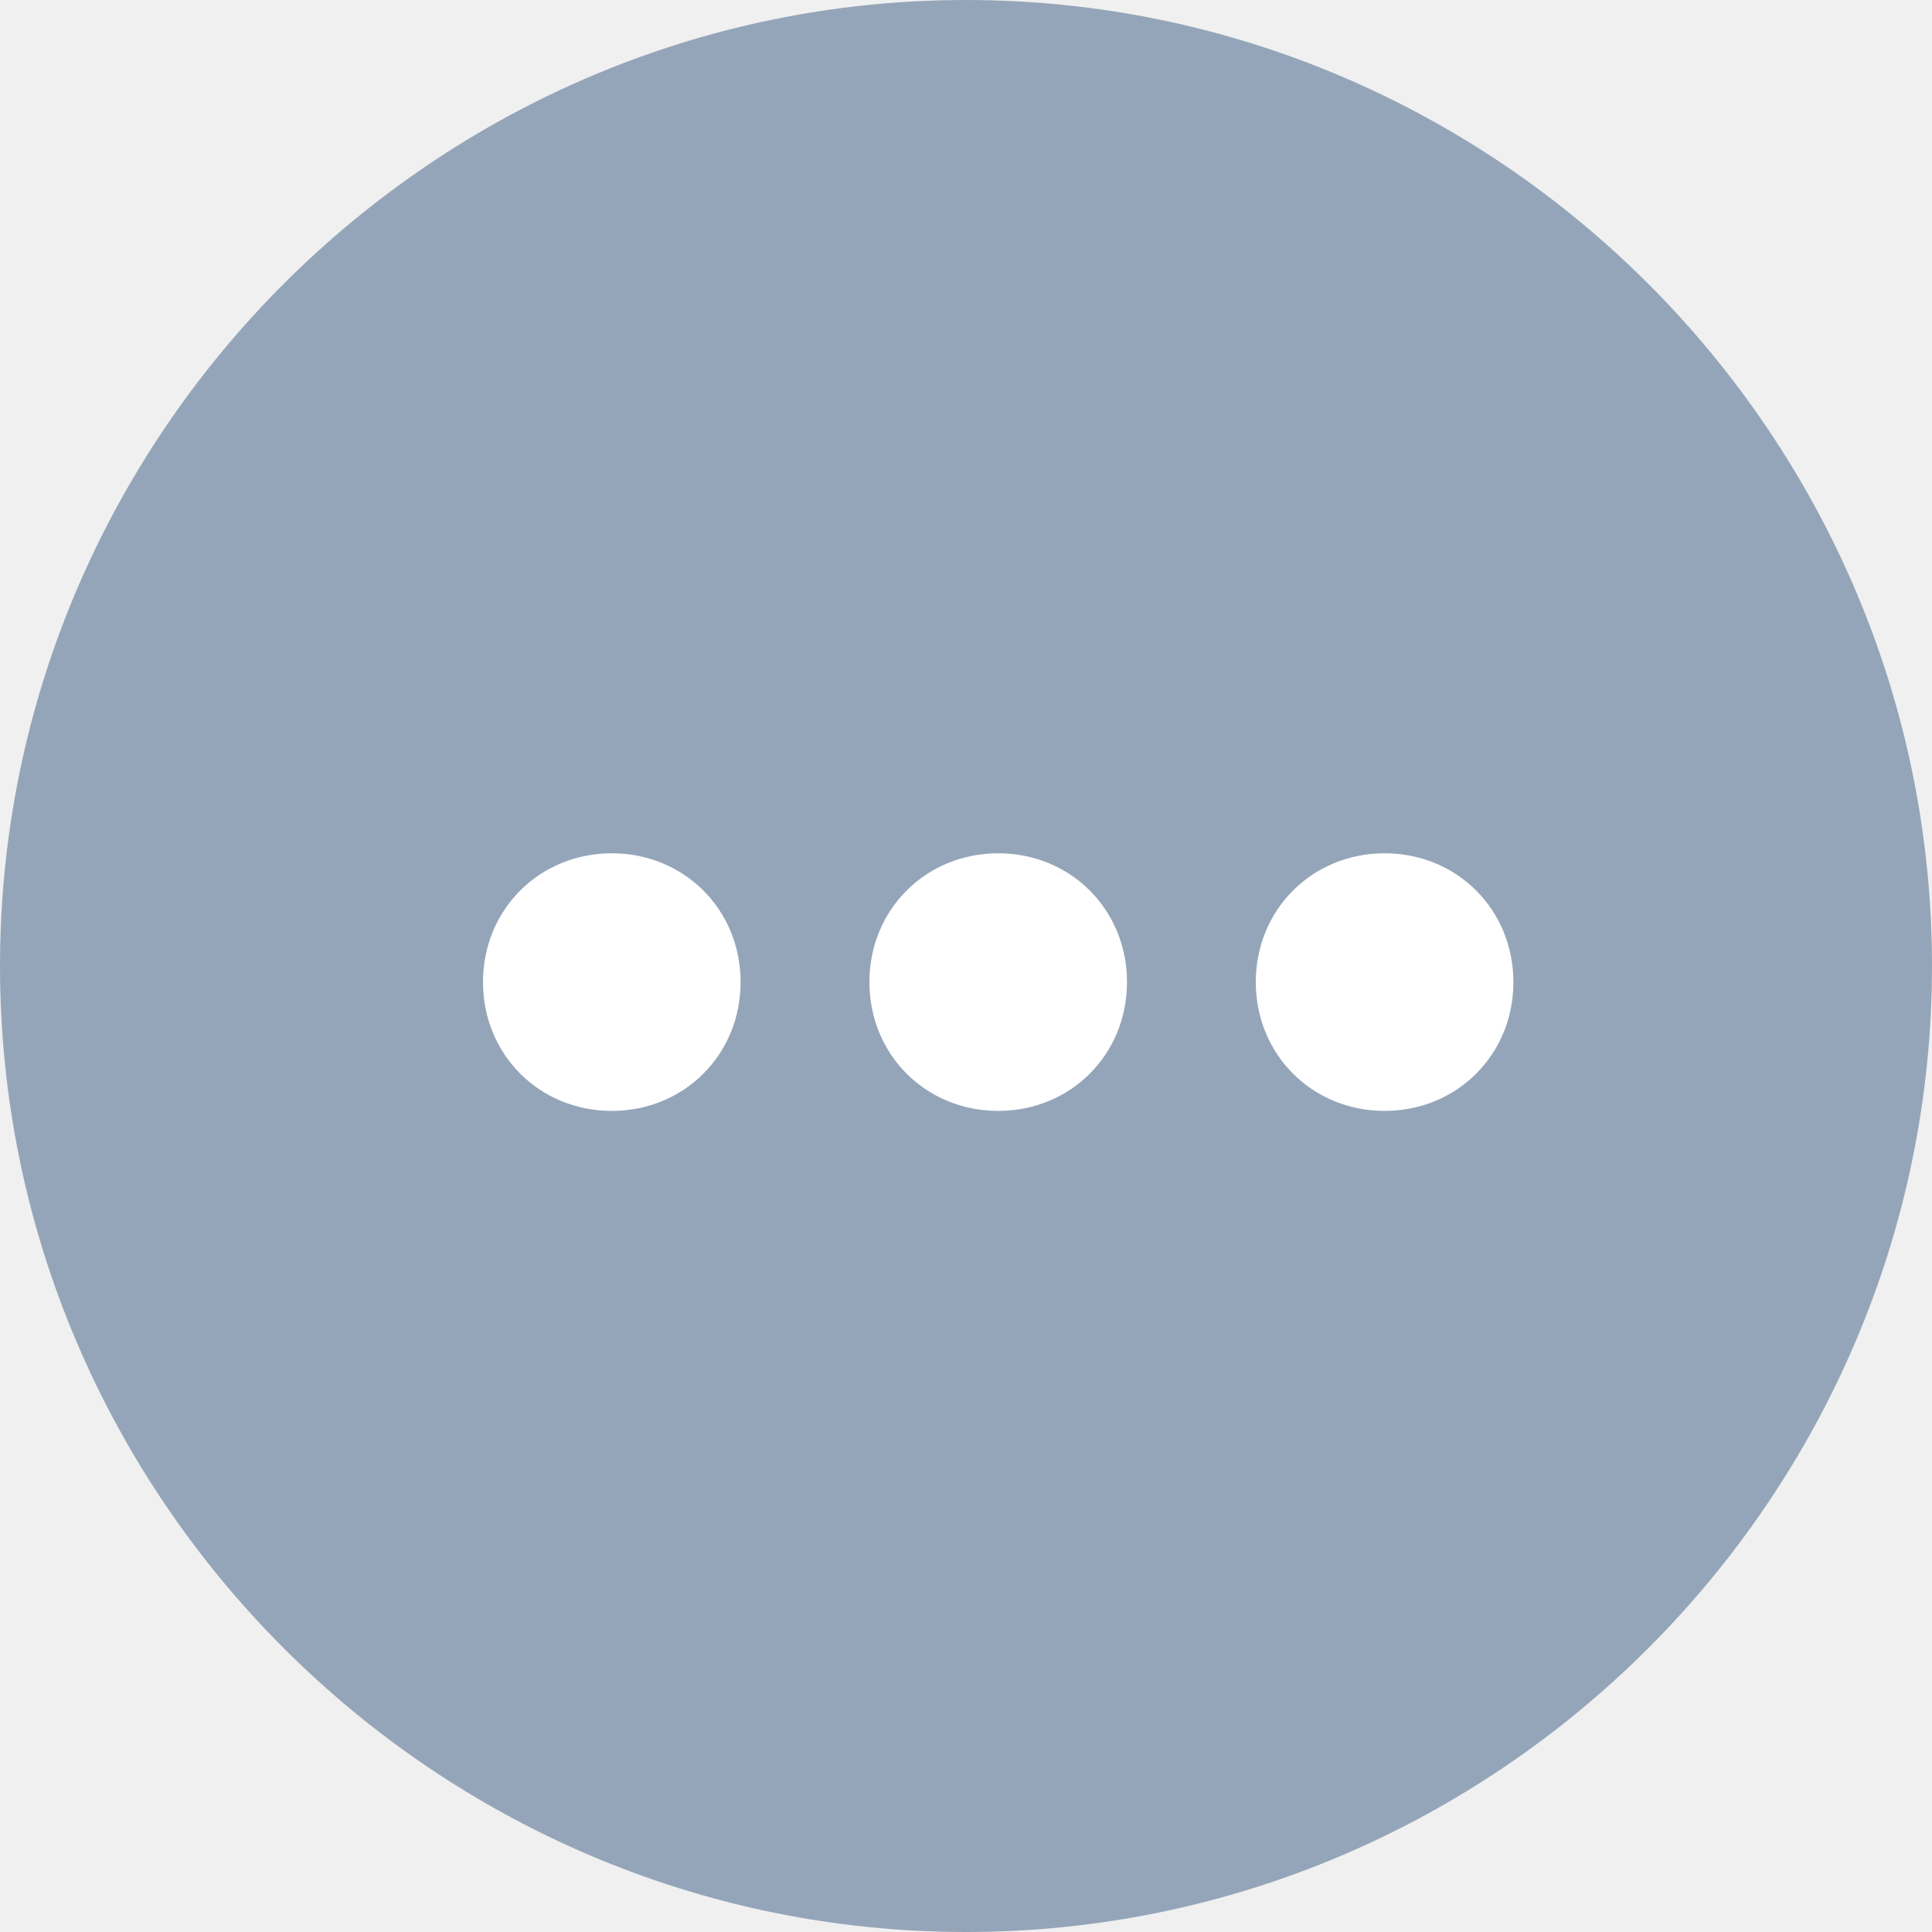
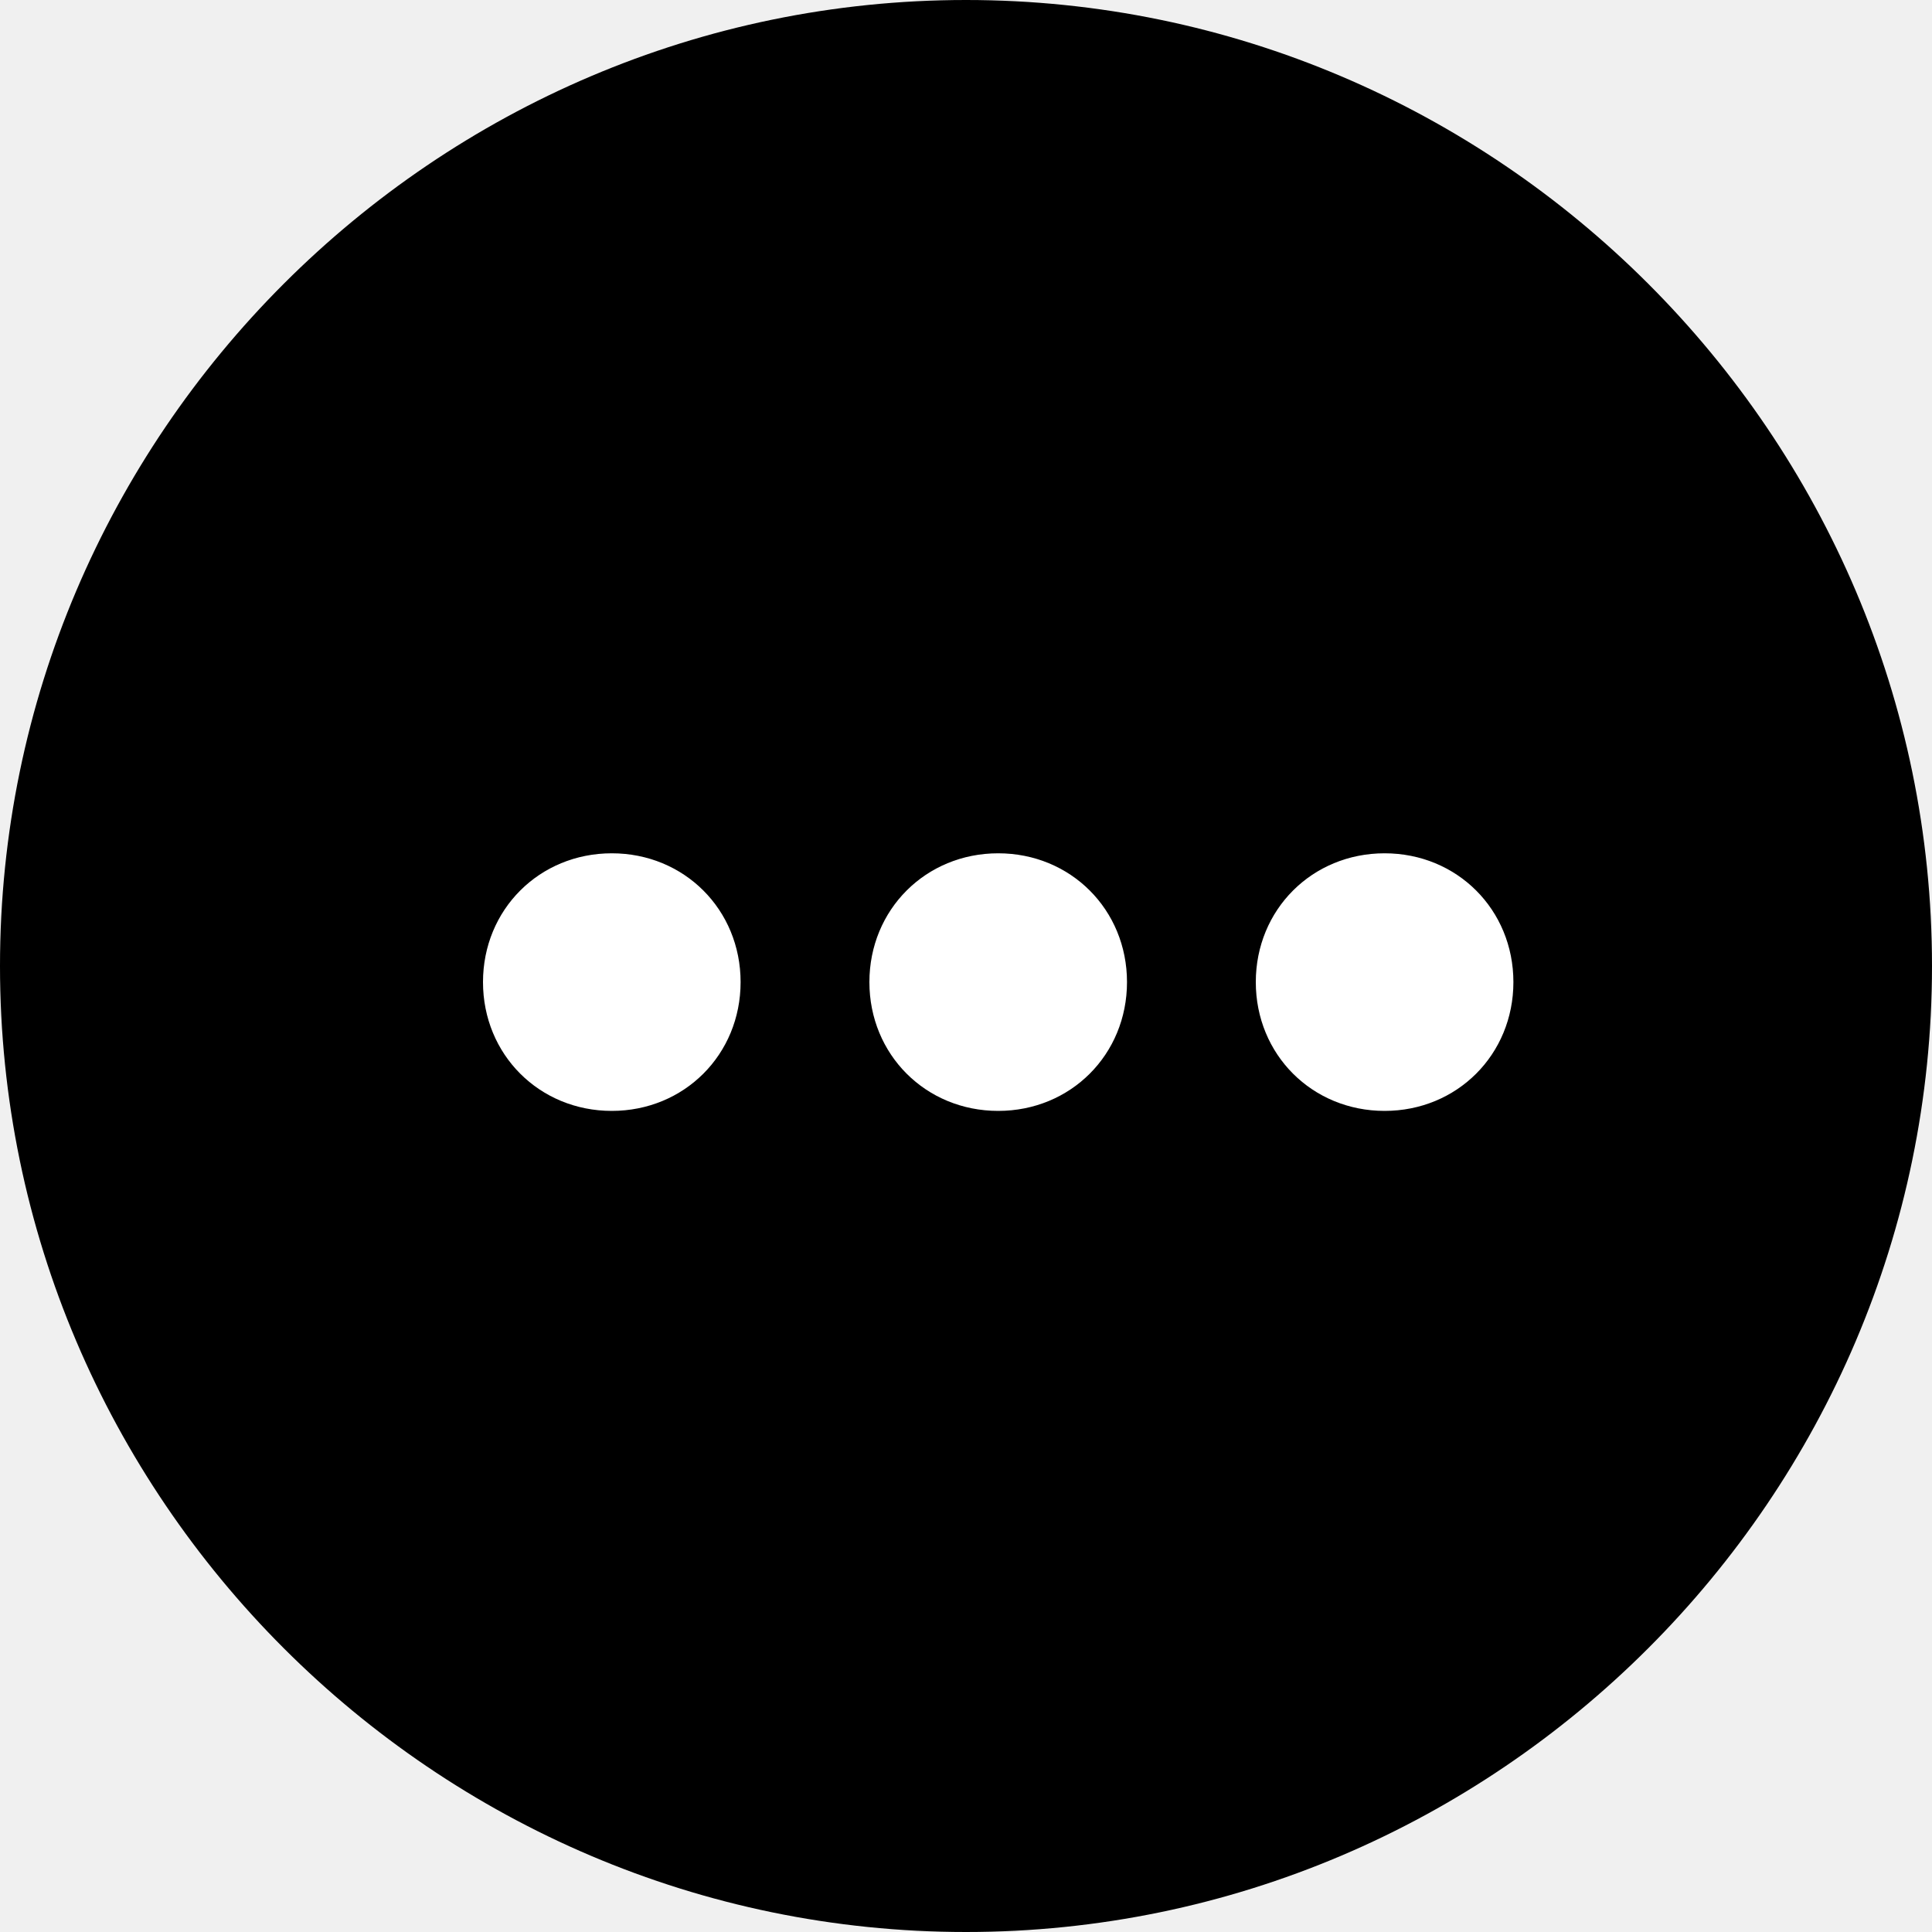
<svg xmlns="http://www.w3.org/2000/svg" viewBox="0 0 24 24">
-   <path d="M12 0C5.4 0 0 5.4 0 12s5.4 12 12 12 12-5.4 12-12S18.6 0 12 0z" fill-rule="evenodd" clip-rule="evenodd" fill="#95a5b9" />
+   <path d="M12 0C5.4 0 0 5.4 0 12s5.4 12 12 12 12-5.4 12-12S18.6 0 12 0z" />
  <path d="M7.6 10.6c.9 0 1.6.7 1.6 1.6s-.7 1.6-1.6 1.6S6 13.1 6 12.2s.7-1.6 1.6-1.6zm4.8 0c.9 0 1.6.7 1.6 1.6s-.7 1.6-1.6 1.6-1.6-.7-1.6-1.6.7-1.6 1.6-1.6zm4.8 0c.9 0 1.6.7 1.6 1.6s-.7 1.6-1.6 1.6-1.6-.7-1.6-1.6.7-1.6 1.6-1.6z" fill="#fff" />
</svg>
